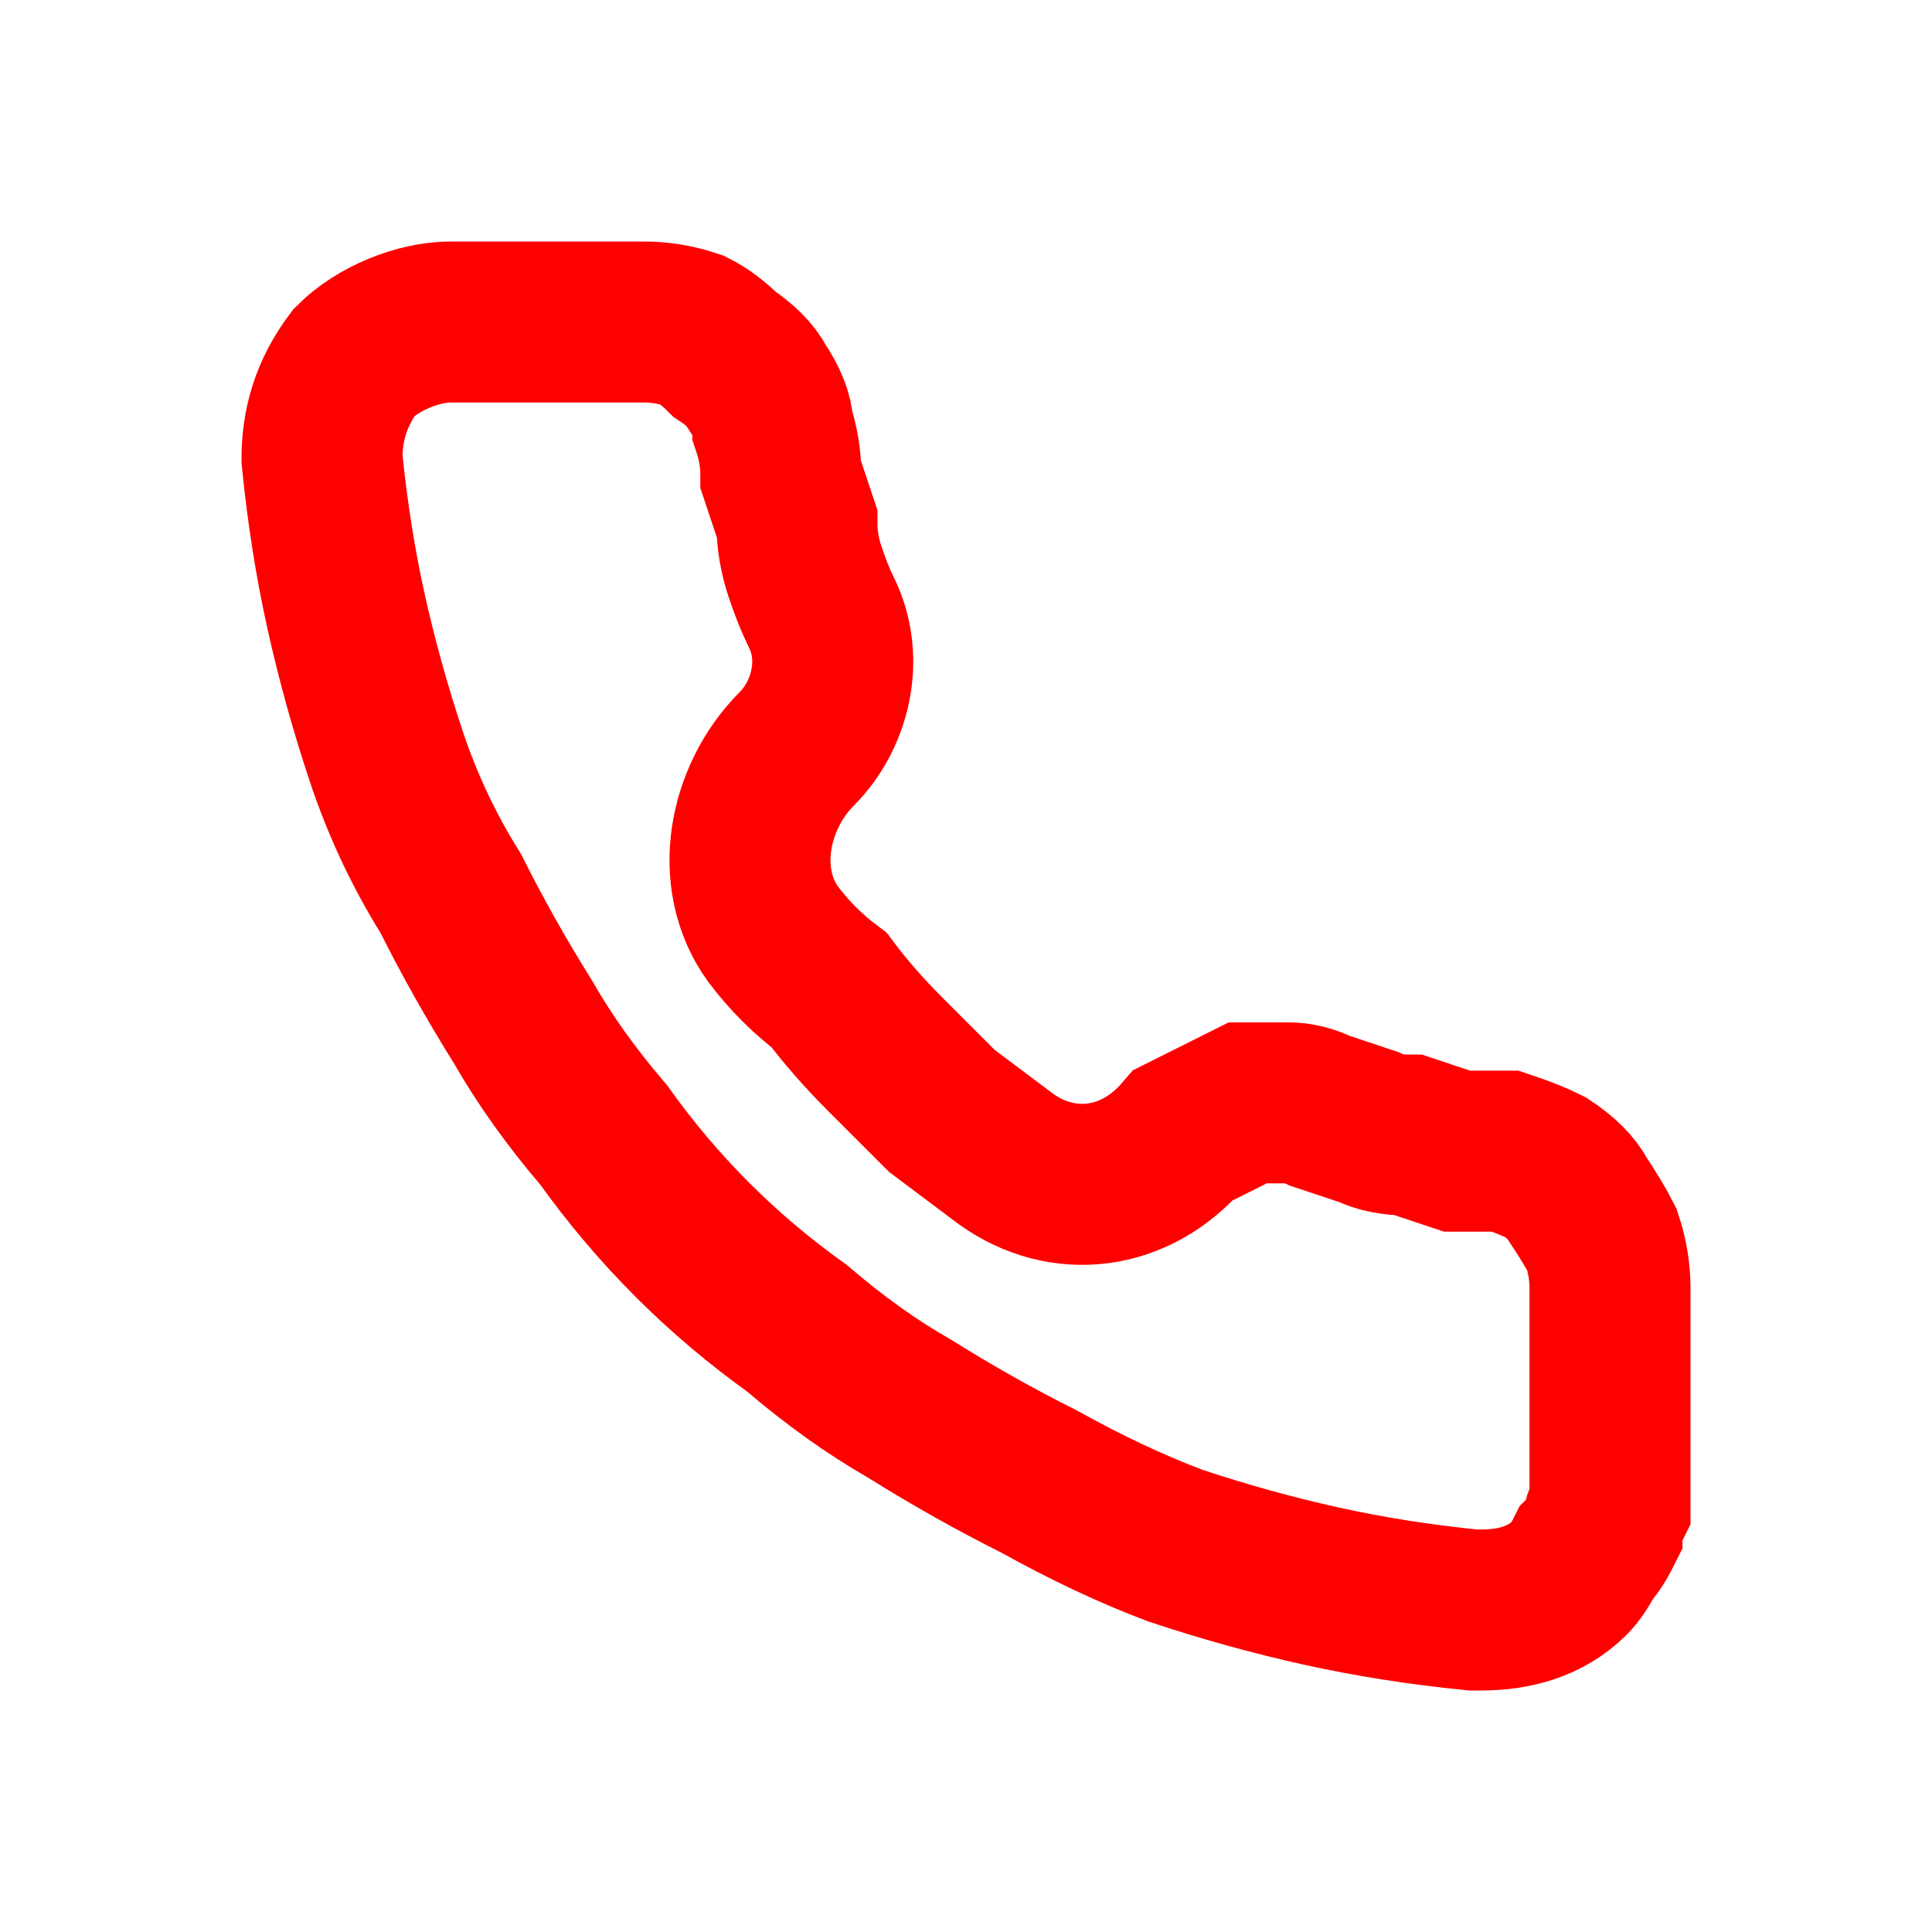
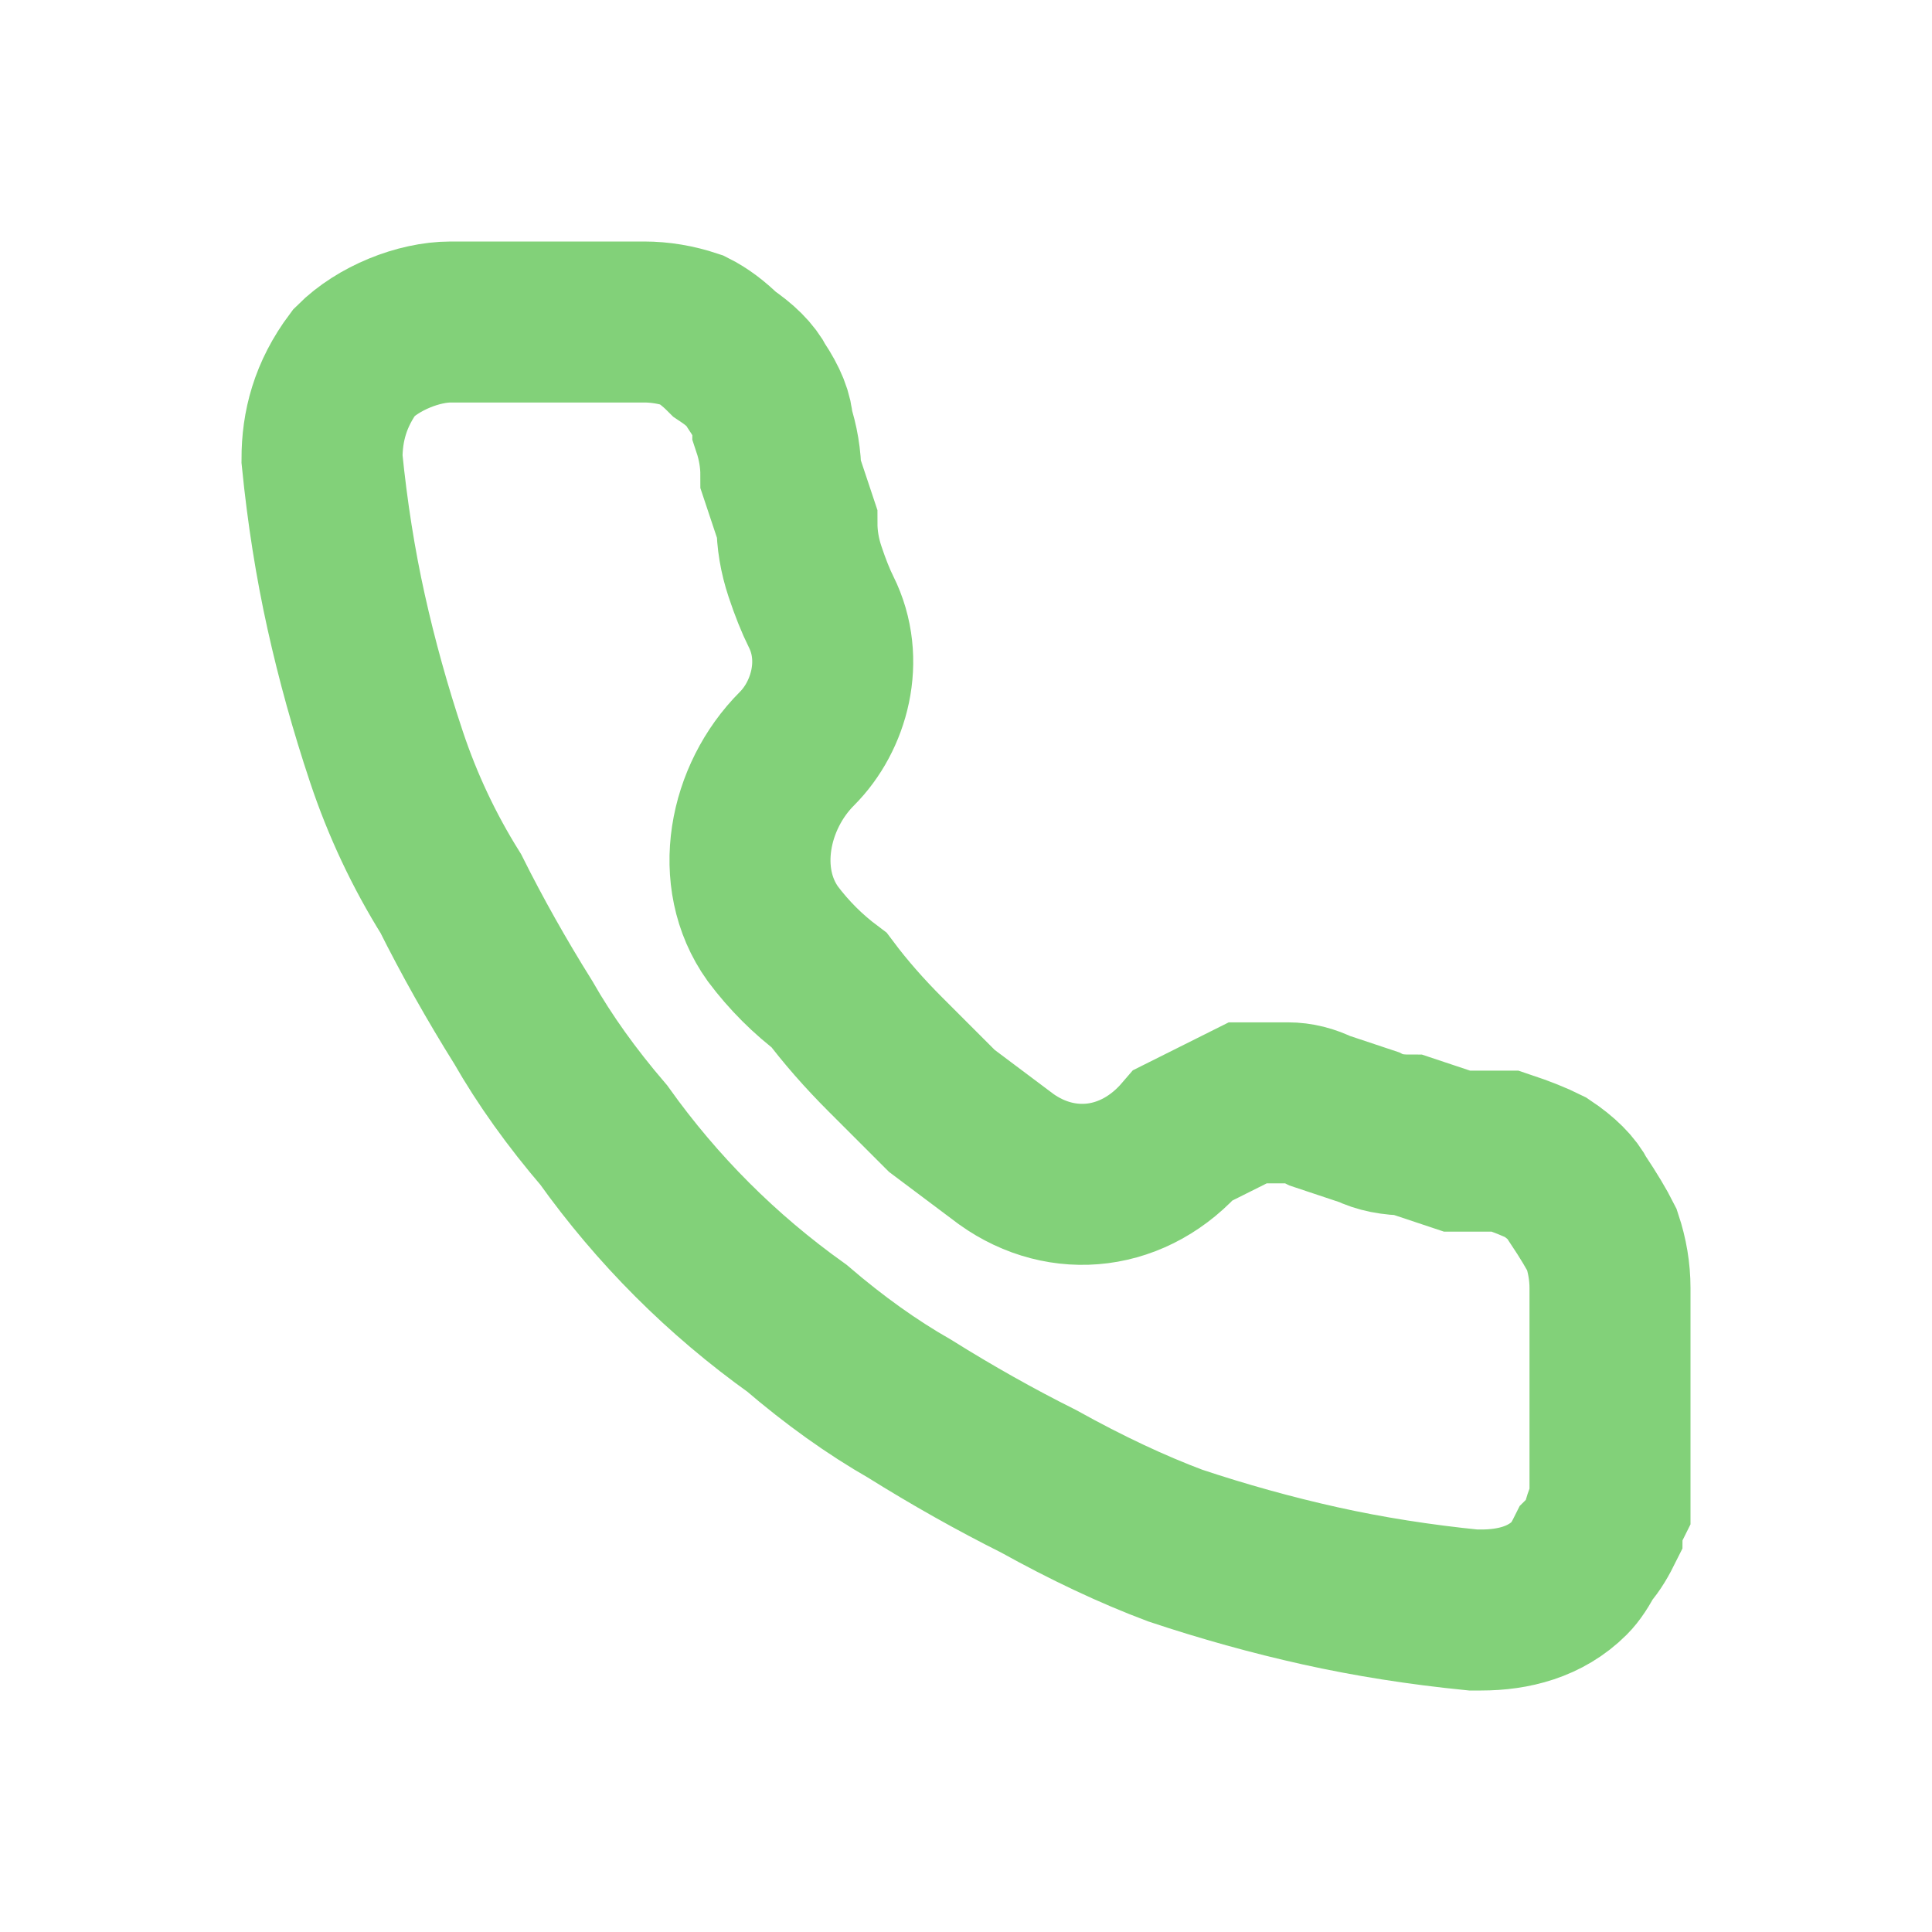
<svg xmlns="http://www.w3.org/2000/svg" version="1.2" viewBox="0 0 24 24" width="24" height="24">
  <style>
- 		.s0 { fill: none;stroke: #ff0000;stroke-linecap: round;stroke-width: 2 } 
+ 		.s0 { fill: none;stroke: #82d179;stroke-linecap: round;stroke-width: 2 } 
	</style>
  <g>
    <path fill-rule="evenodd" class="s0" d="m18.7 14.3q-0.3 0-0.6 0-0.3-0.1-0.6-0.2-0.3 0-0.5-0.1-0.3-0.1-0.6-0.2-0.2-0.1-0.4-0.1-0.3 0-0.5 0-0.2 0.1-0.4 0.2-0.2 0.1-0.4 0.2c-0.6 0.7-1.5 0.8-2.2 0.3q-0.4-0.3-0.8-0.6-0.4-0.4-0.7-0.7-0.4-0.4-0.7-0.8-0.4-0.3-0.7-0.7c-0.5-0.7-0.3-1.7 0.3-2.3 0.4-0.4 0.6-1.1 0.3-1.7q-0.1-0.2-0.2-0.5-0.1-0.3-0.1-0.6-0.1-0.3-0.2-0.6 0-0.3-0.1-0.6 0-0.2-0.2-0.5-0.1-0.2-0.4-0.4-0.2-0.2-0.4-0.3-0.3-0.1-0.6-0.1h-2.4c-0.4 0-0.9 0.2-1.2 0.5-0.3 0.4-0.4 0.8-0.4 1.2q0.1 1 0.3 1.9 0.2 0.9 0.5 1.8 0.3 0.9 0.8 1.7 0.4 0.8 0.9 1.6 0.4 0.7 1 1.4 0.5 0.7 1.1 1.3 0.6 0.6 1.3 1.1 0.7 0.6 1.4 1 0.8 0.5 1.6 0.9 0.9 0.5 1.7 0.8 0.9 0.3 1.8 0.5 0.9 0.2 1.9 0.3h0.1c0.4 0 0.8-0.1 1.1-0.4q0.1-0.1 0.2-0.3 0.1-0.1 0.2-0.3 0-0.1 0.1-0.3 0-0.1 0-0.3v-2.4q0-0.3-0.1-0.6-0.1-0.2-0.3-0.5-0.1-0.2-0.4-0.4-0.2-0.1-0.5-0.2z" />
  </g>
</svg>
